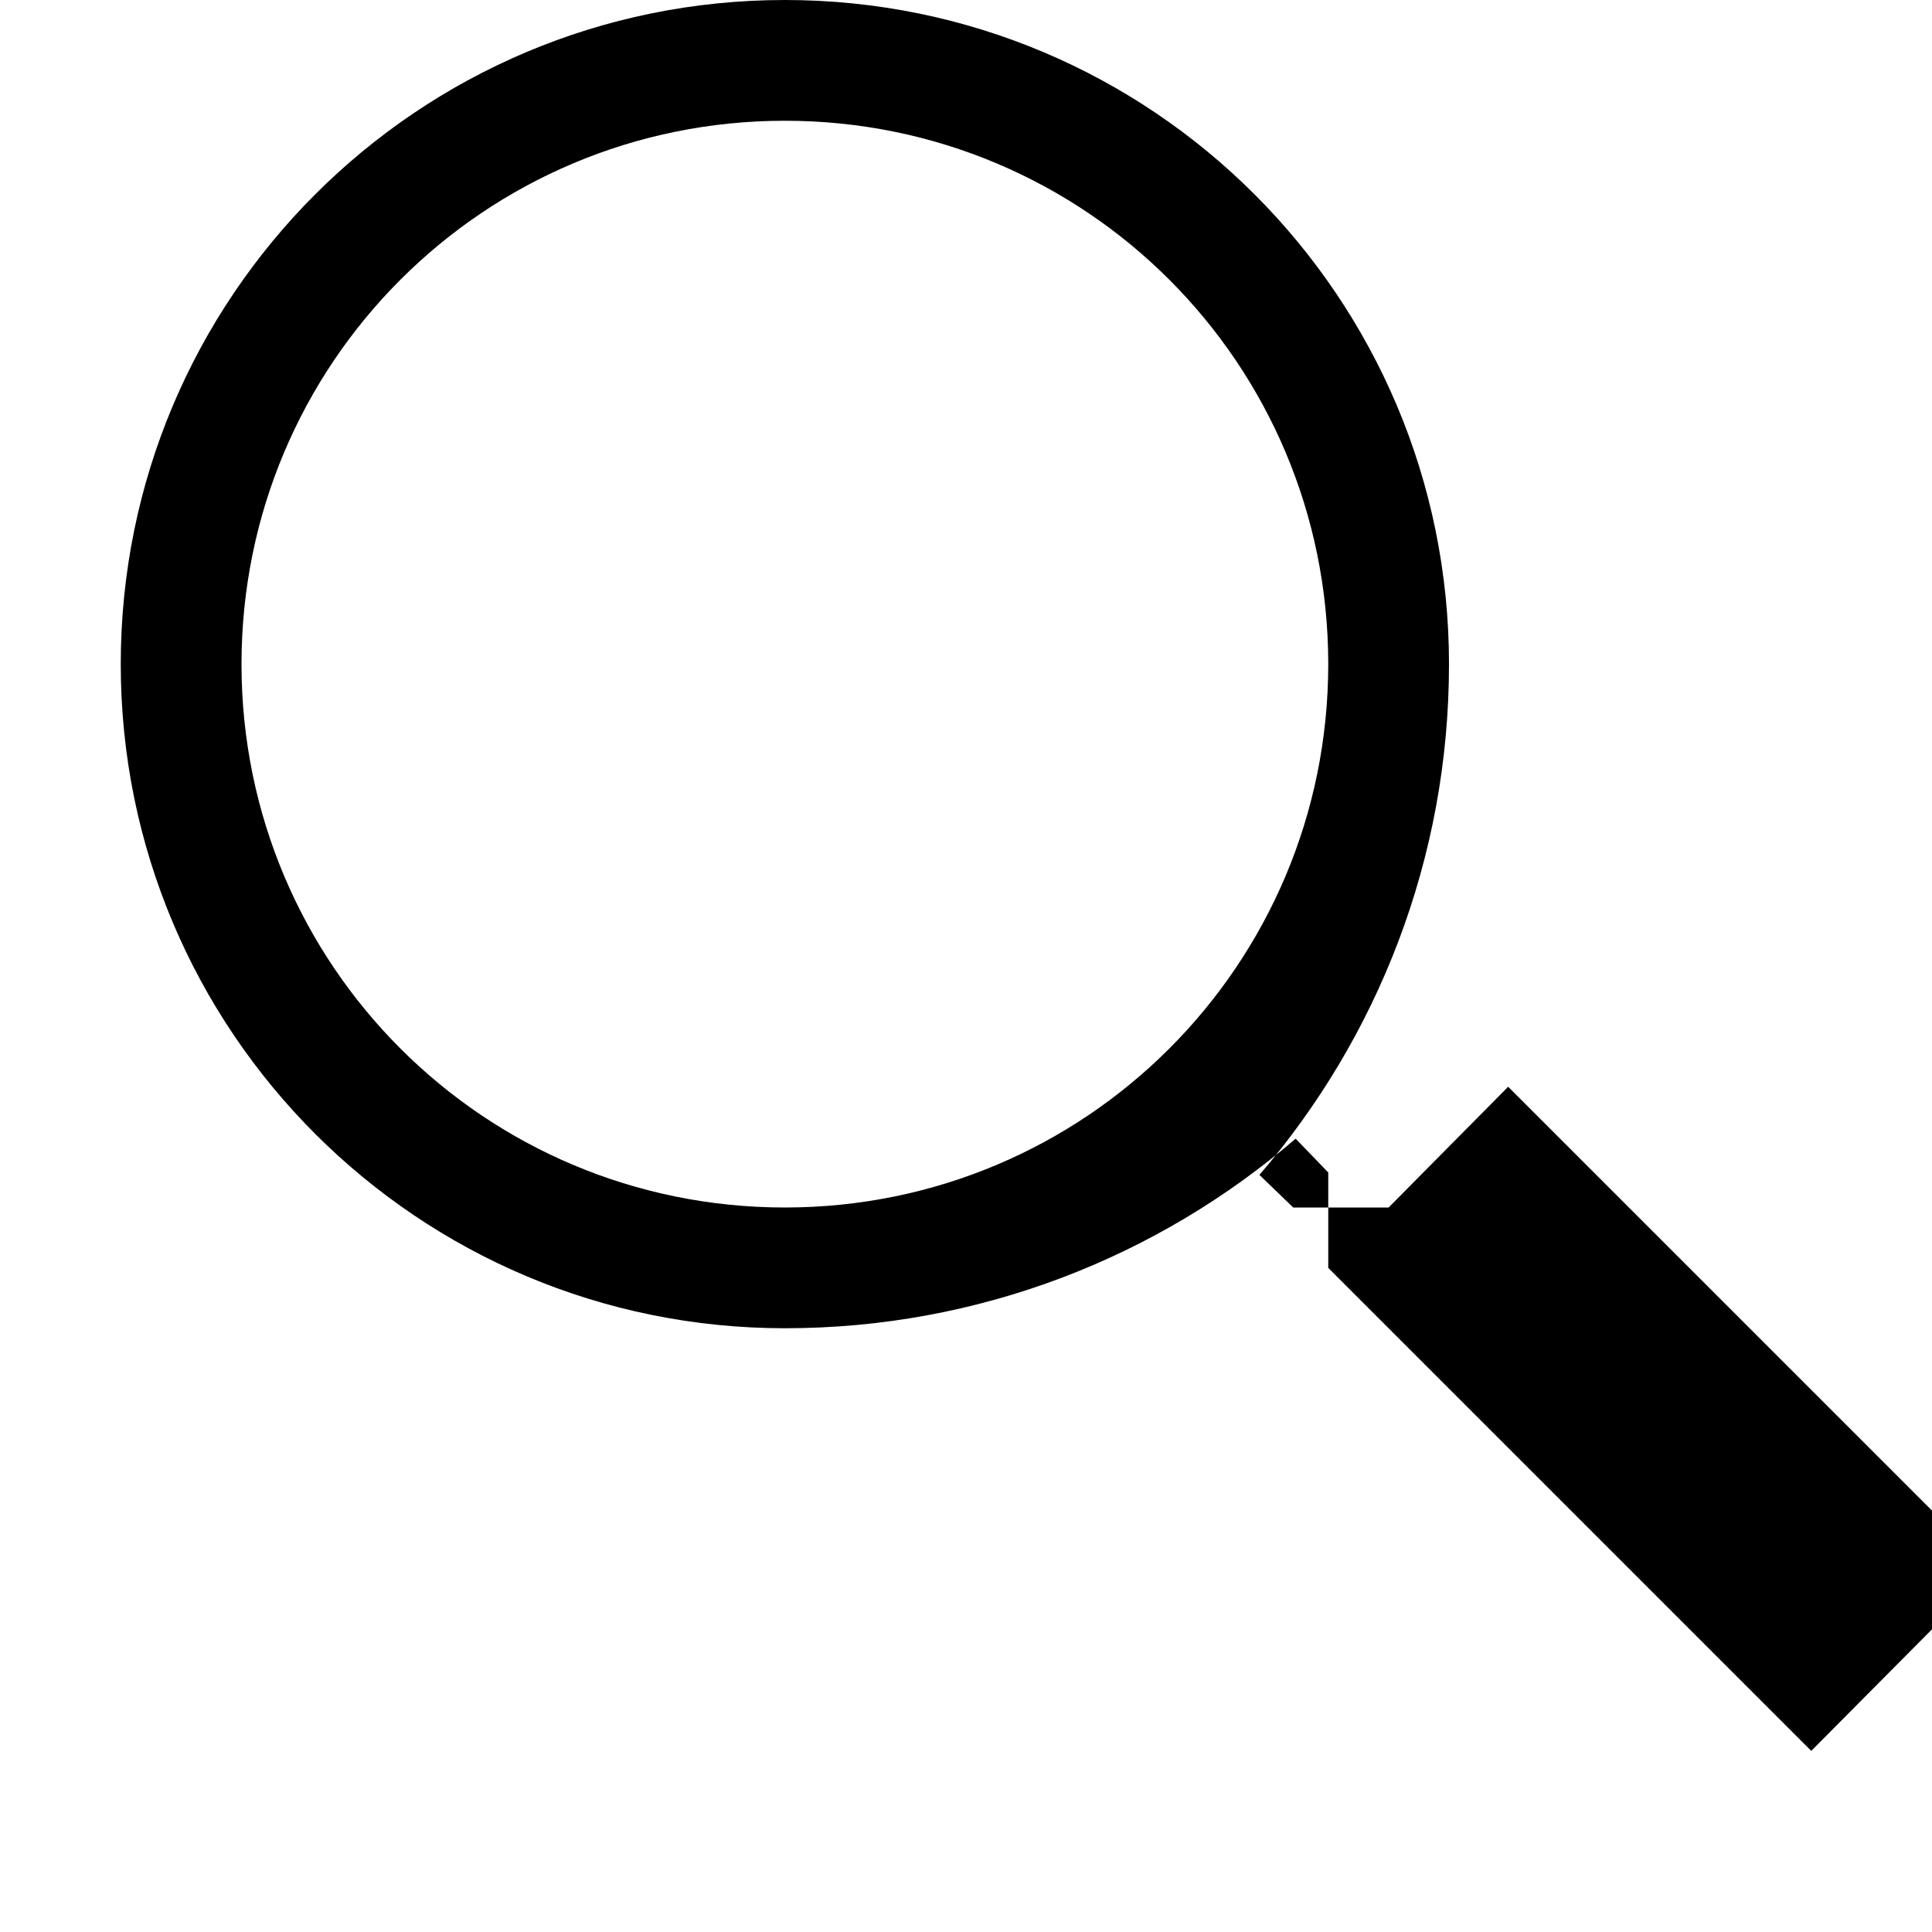
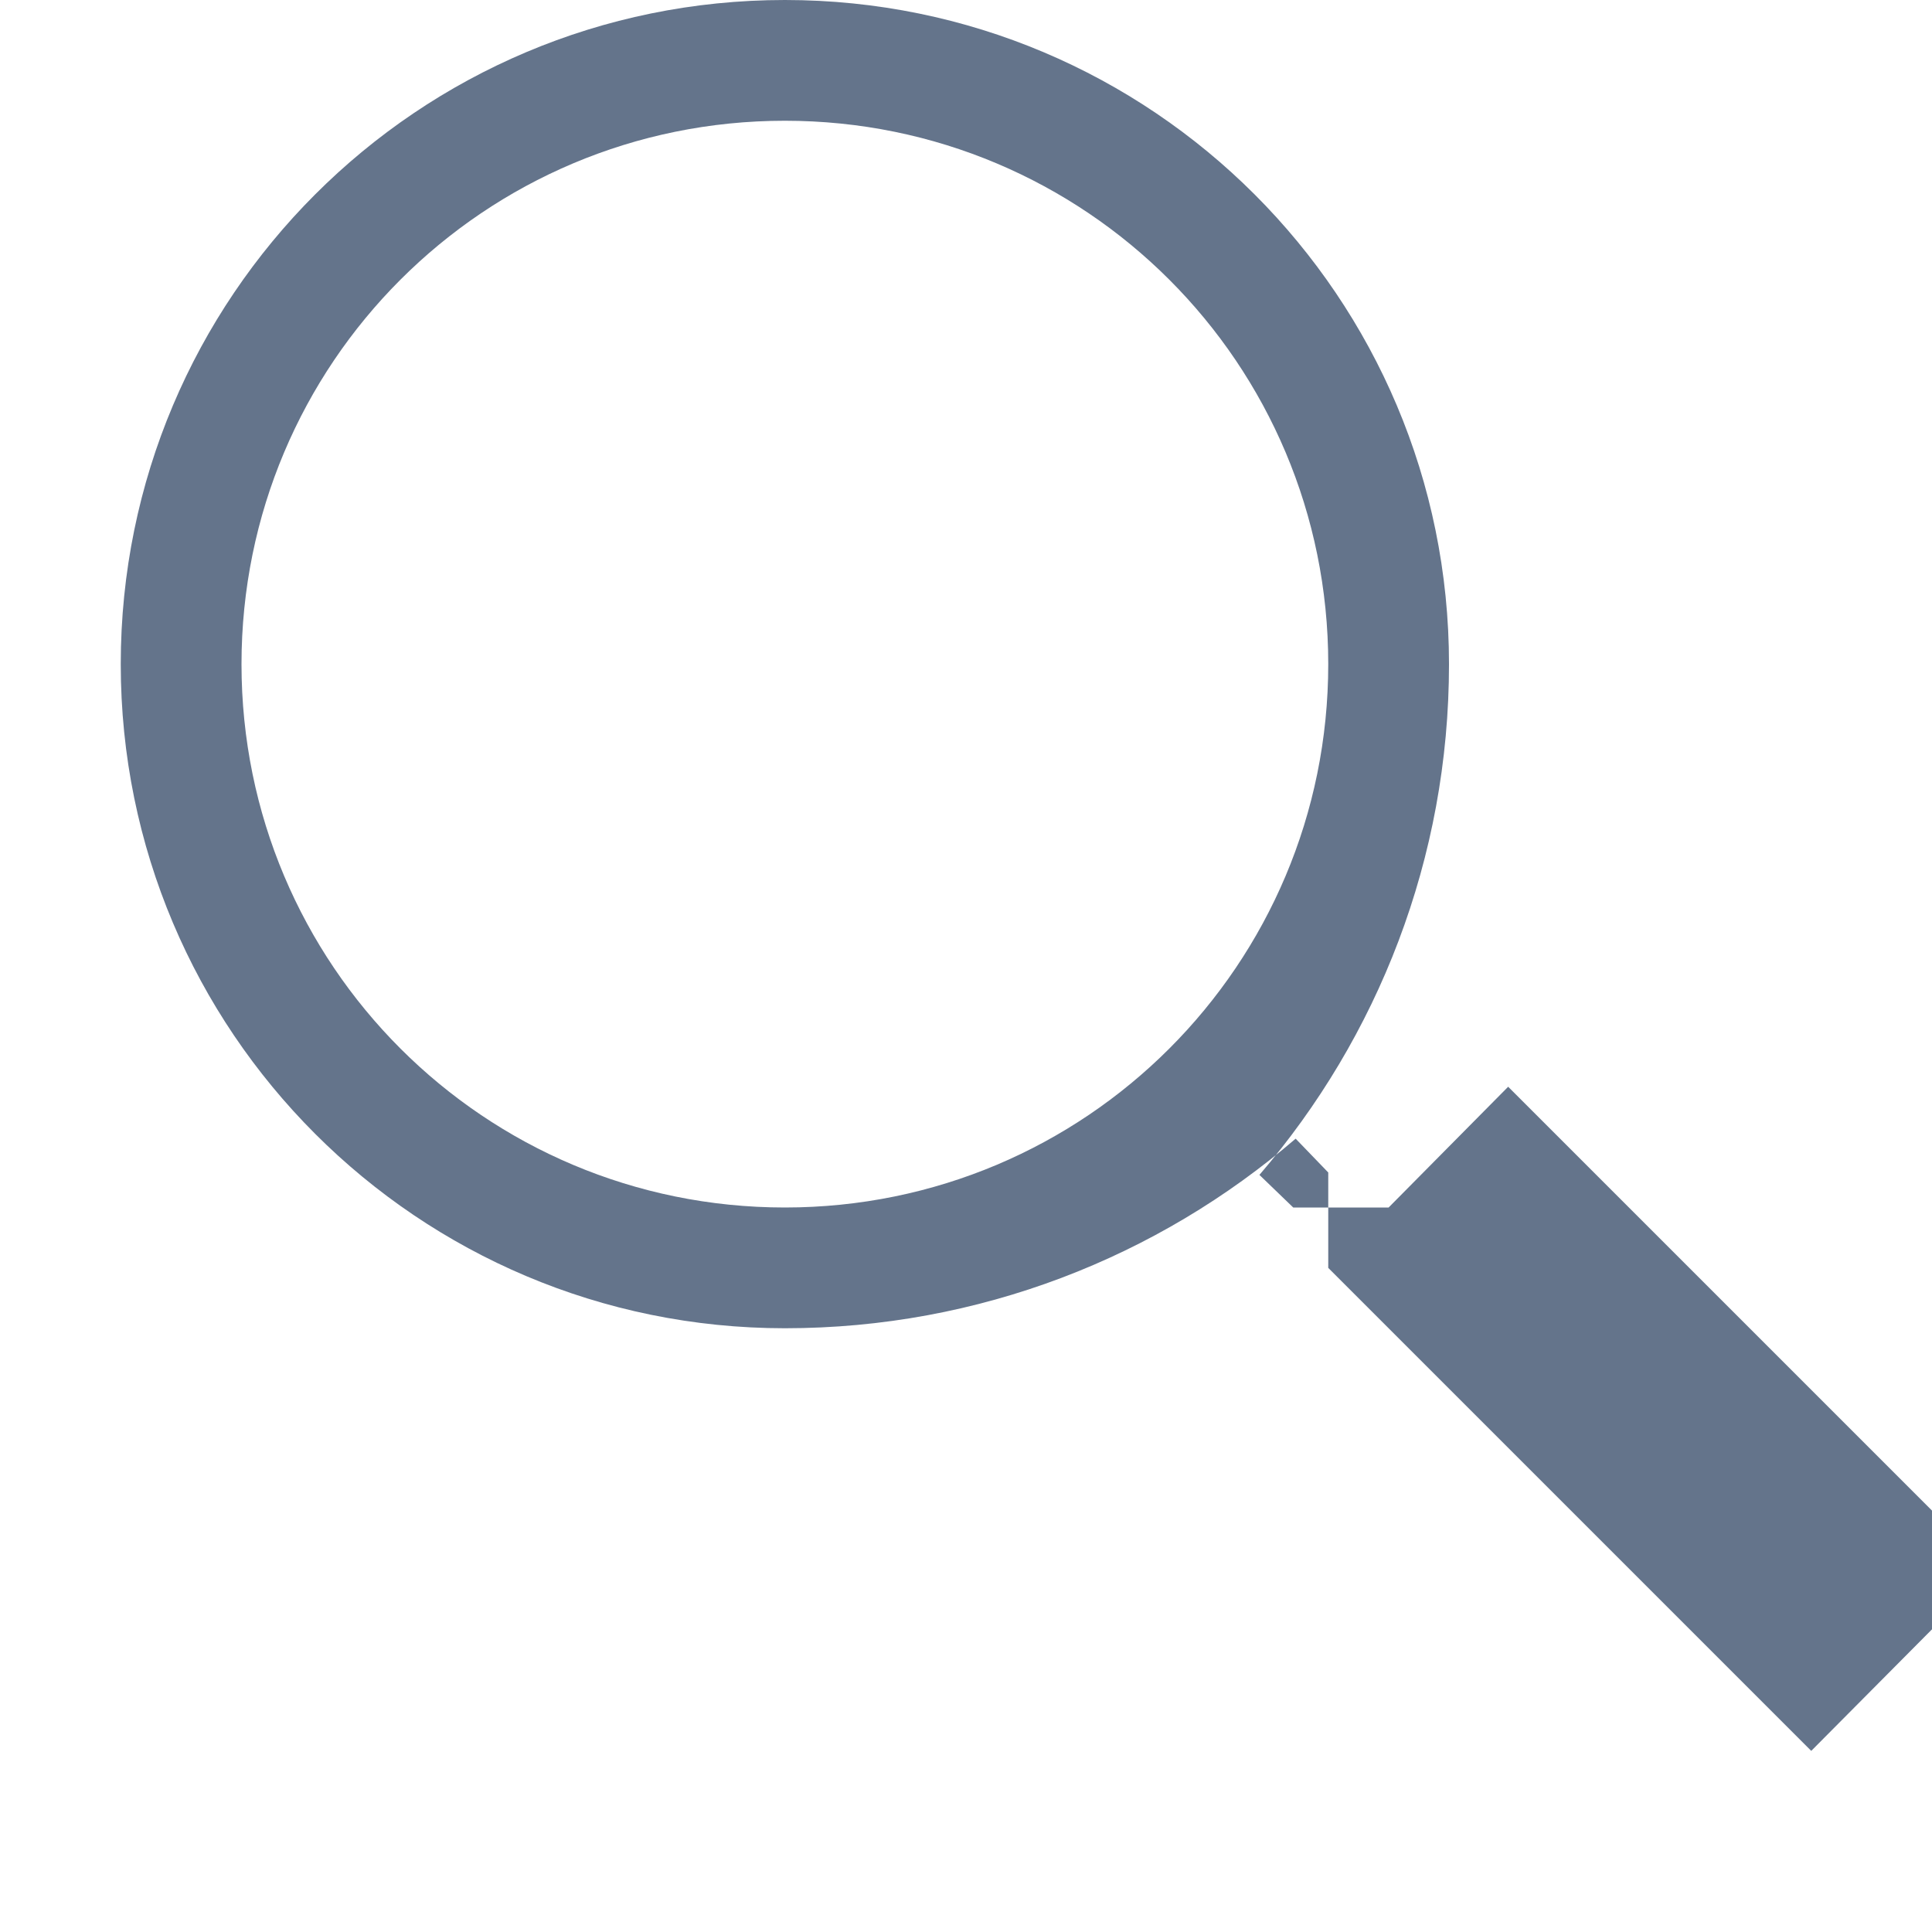
<svg xmlns="http://www.w3.org/2000/svg" width="16" height="16" viewBox="0 0 16 16" fill="none">
-   <path d="M11.5 10h-.79l-.28-.27C11.41 8.59 12 7.11 12 5.5 12 2.46 9.54 0 6.5 0S1 2.46 1 5.5 3.46 11 6.5 11c1.61 0 3.09-.59 4.23-1.57l.27.28v.79l4 4L16.49 13l-4-4zm-5 0C4.01 10 2 7.99 2 5.5S4.01 1 6.5 1 11 3.01 11 5.5 8.99 10 6.5 10z" fill="currentColor" />
+   <path d="M11.5 10h-.79l-.28-.27C11.41 8.59 12 7.11 12 5.5 12 2.46 9.54 0 6.5 0S1 2.46 1 5.5 3.46 11 6.5 11c1.61 0 3.09-.59 4.23-1.57l.27.28v.79l4 4L16.49 13l-4-4zm-5 0C4.01 10 2 7.99 2 5.5S4.01 1 6.5 1 11 3.01 11 5.5 8.99 10 6.5 10z" fill="#64748B" />
</svg>
